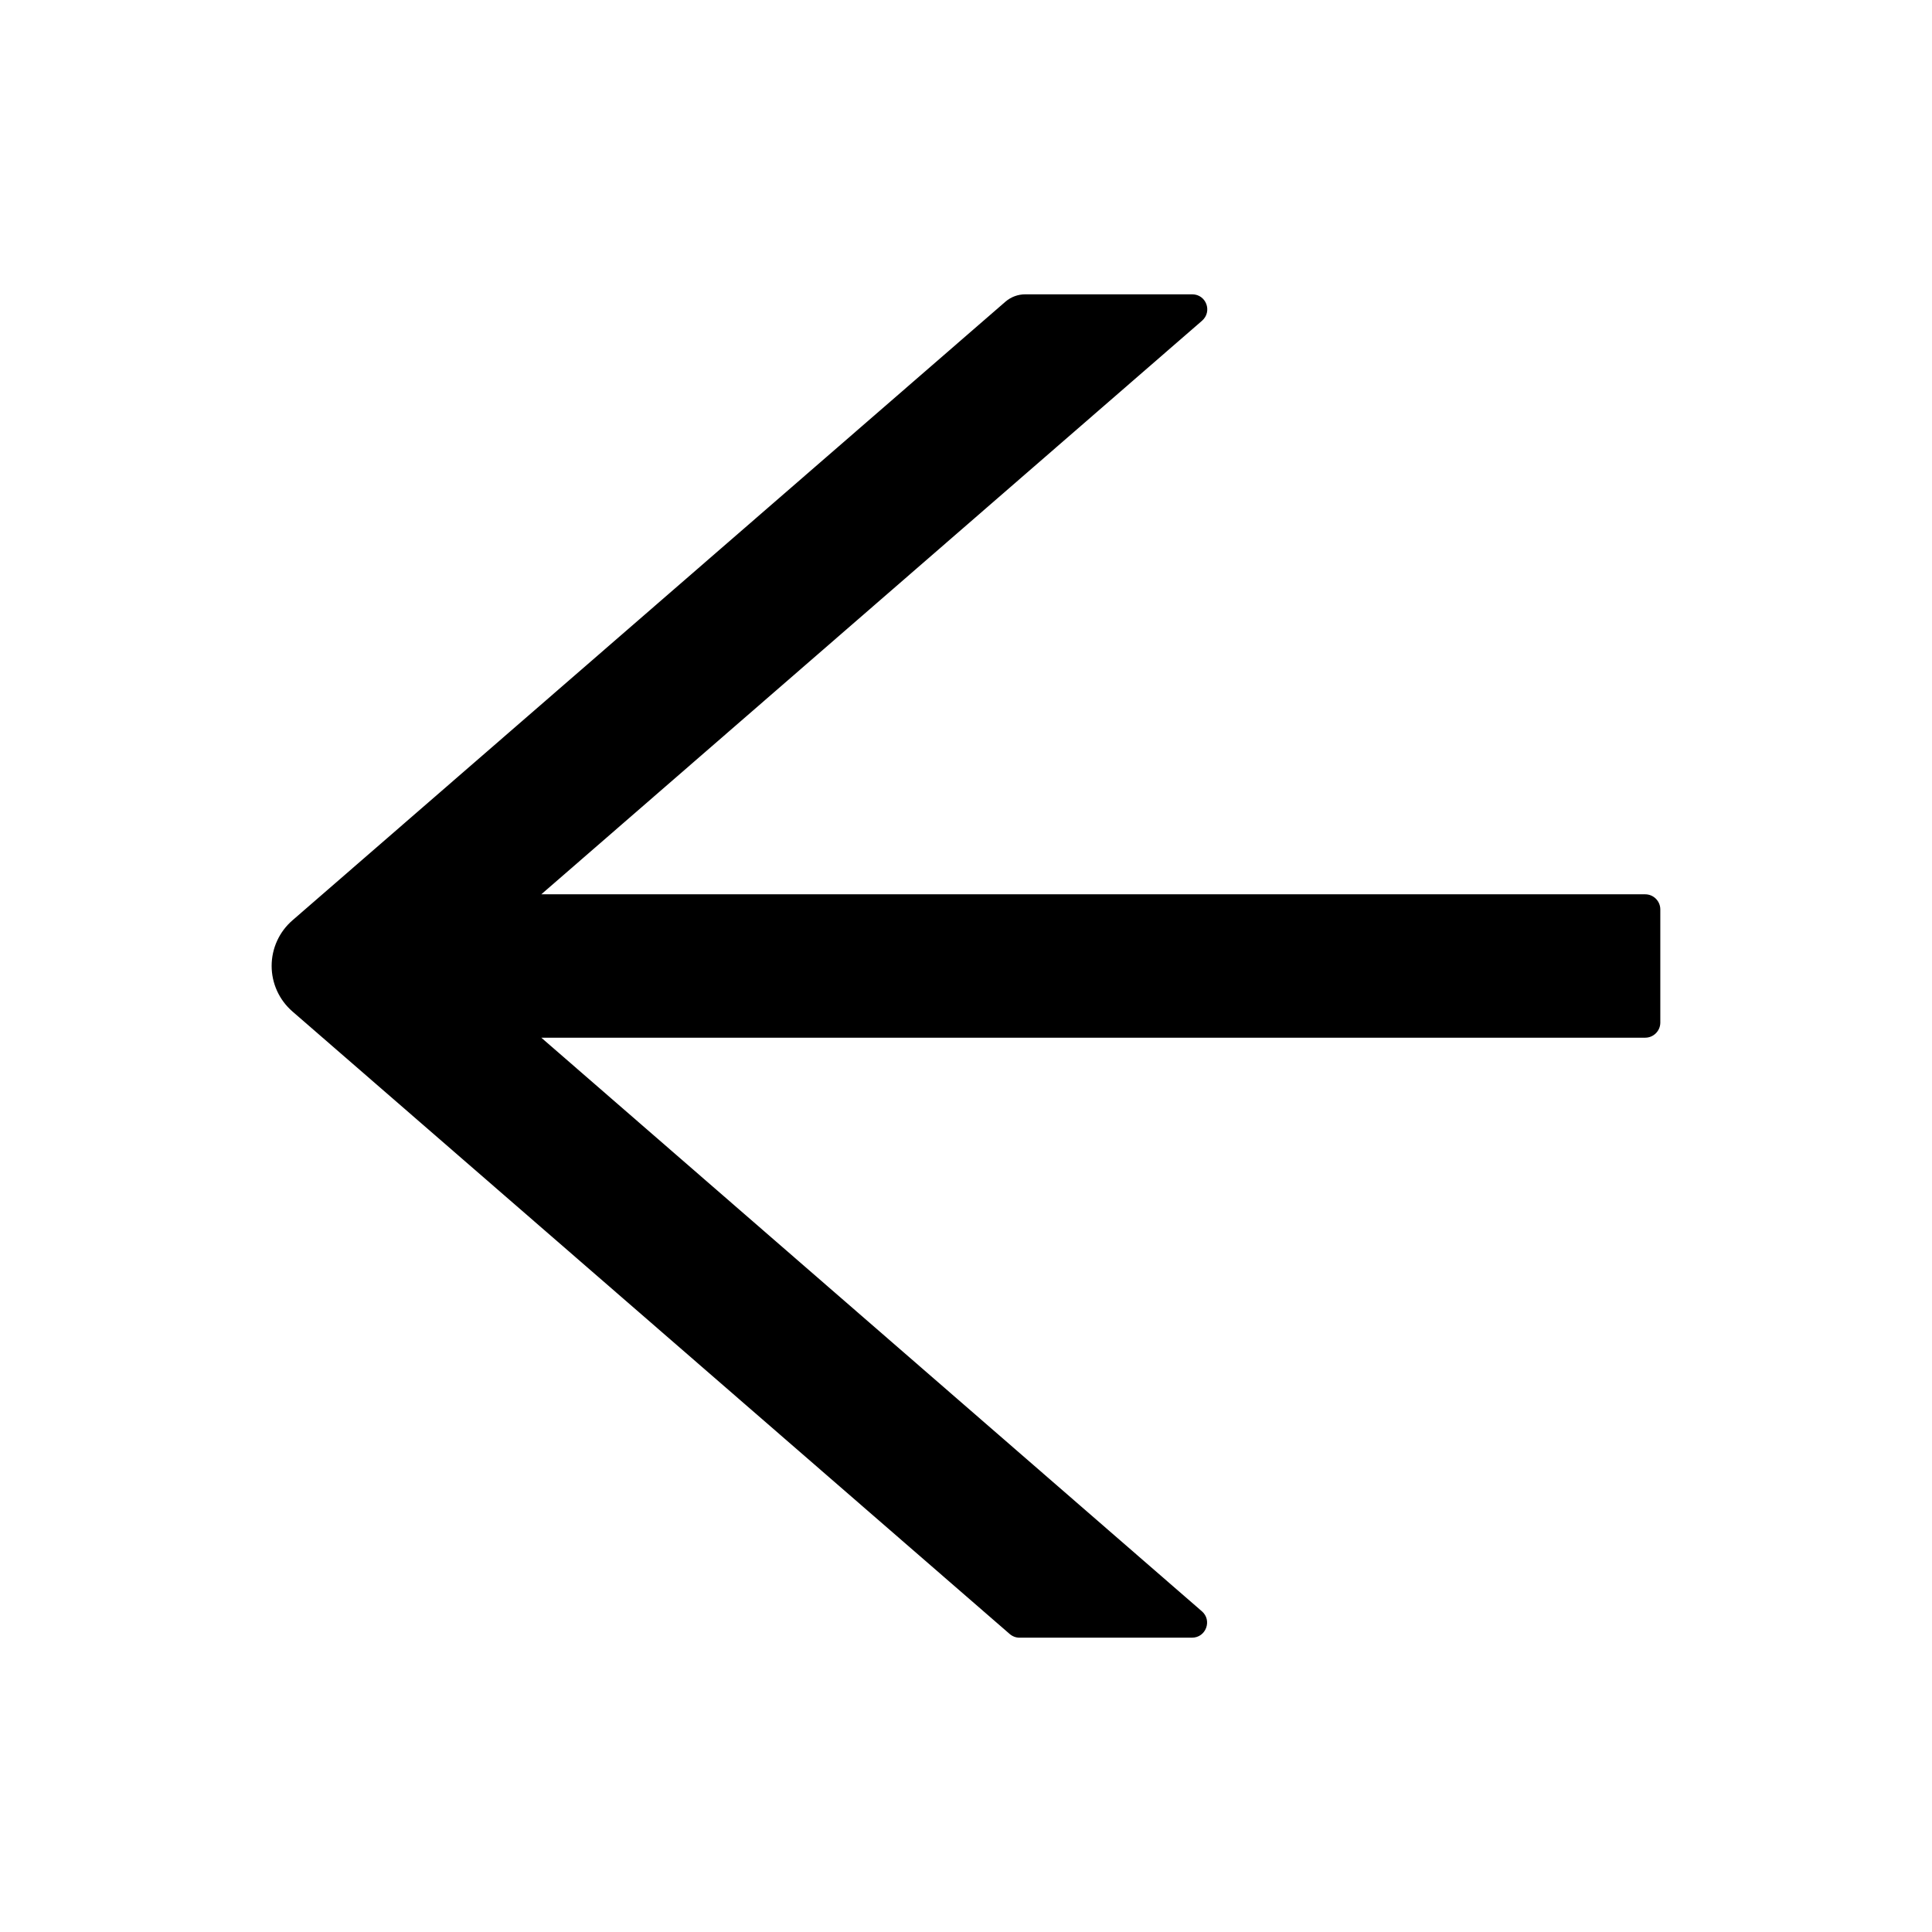
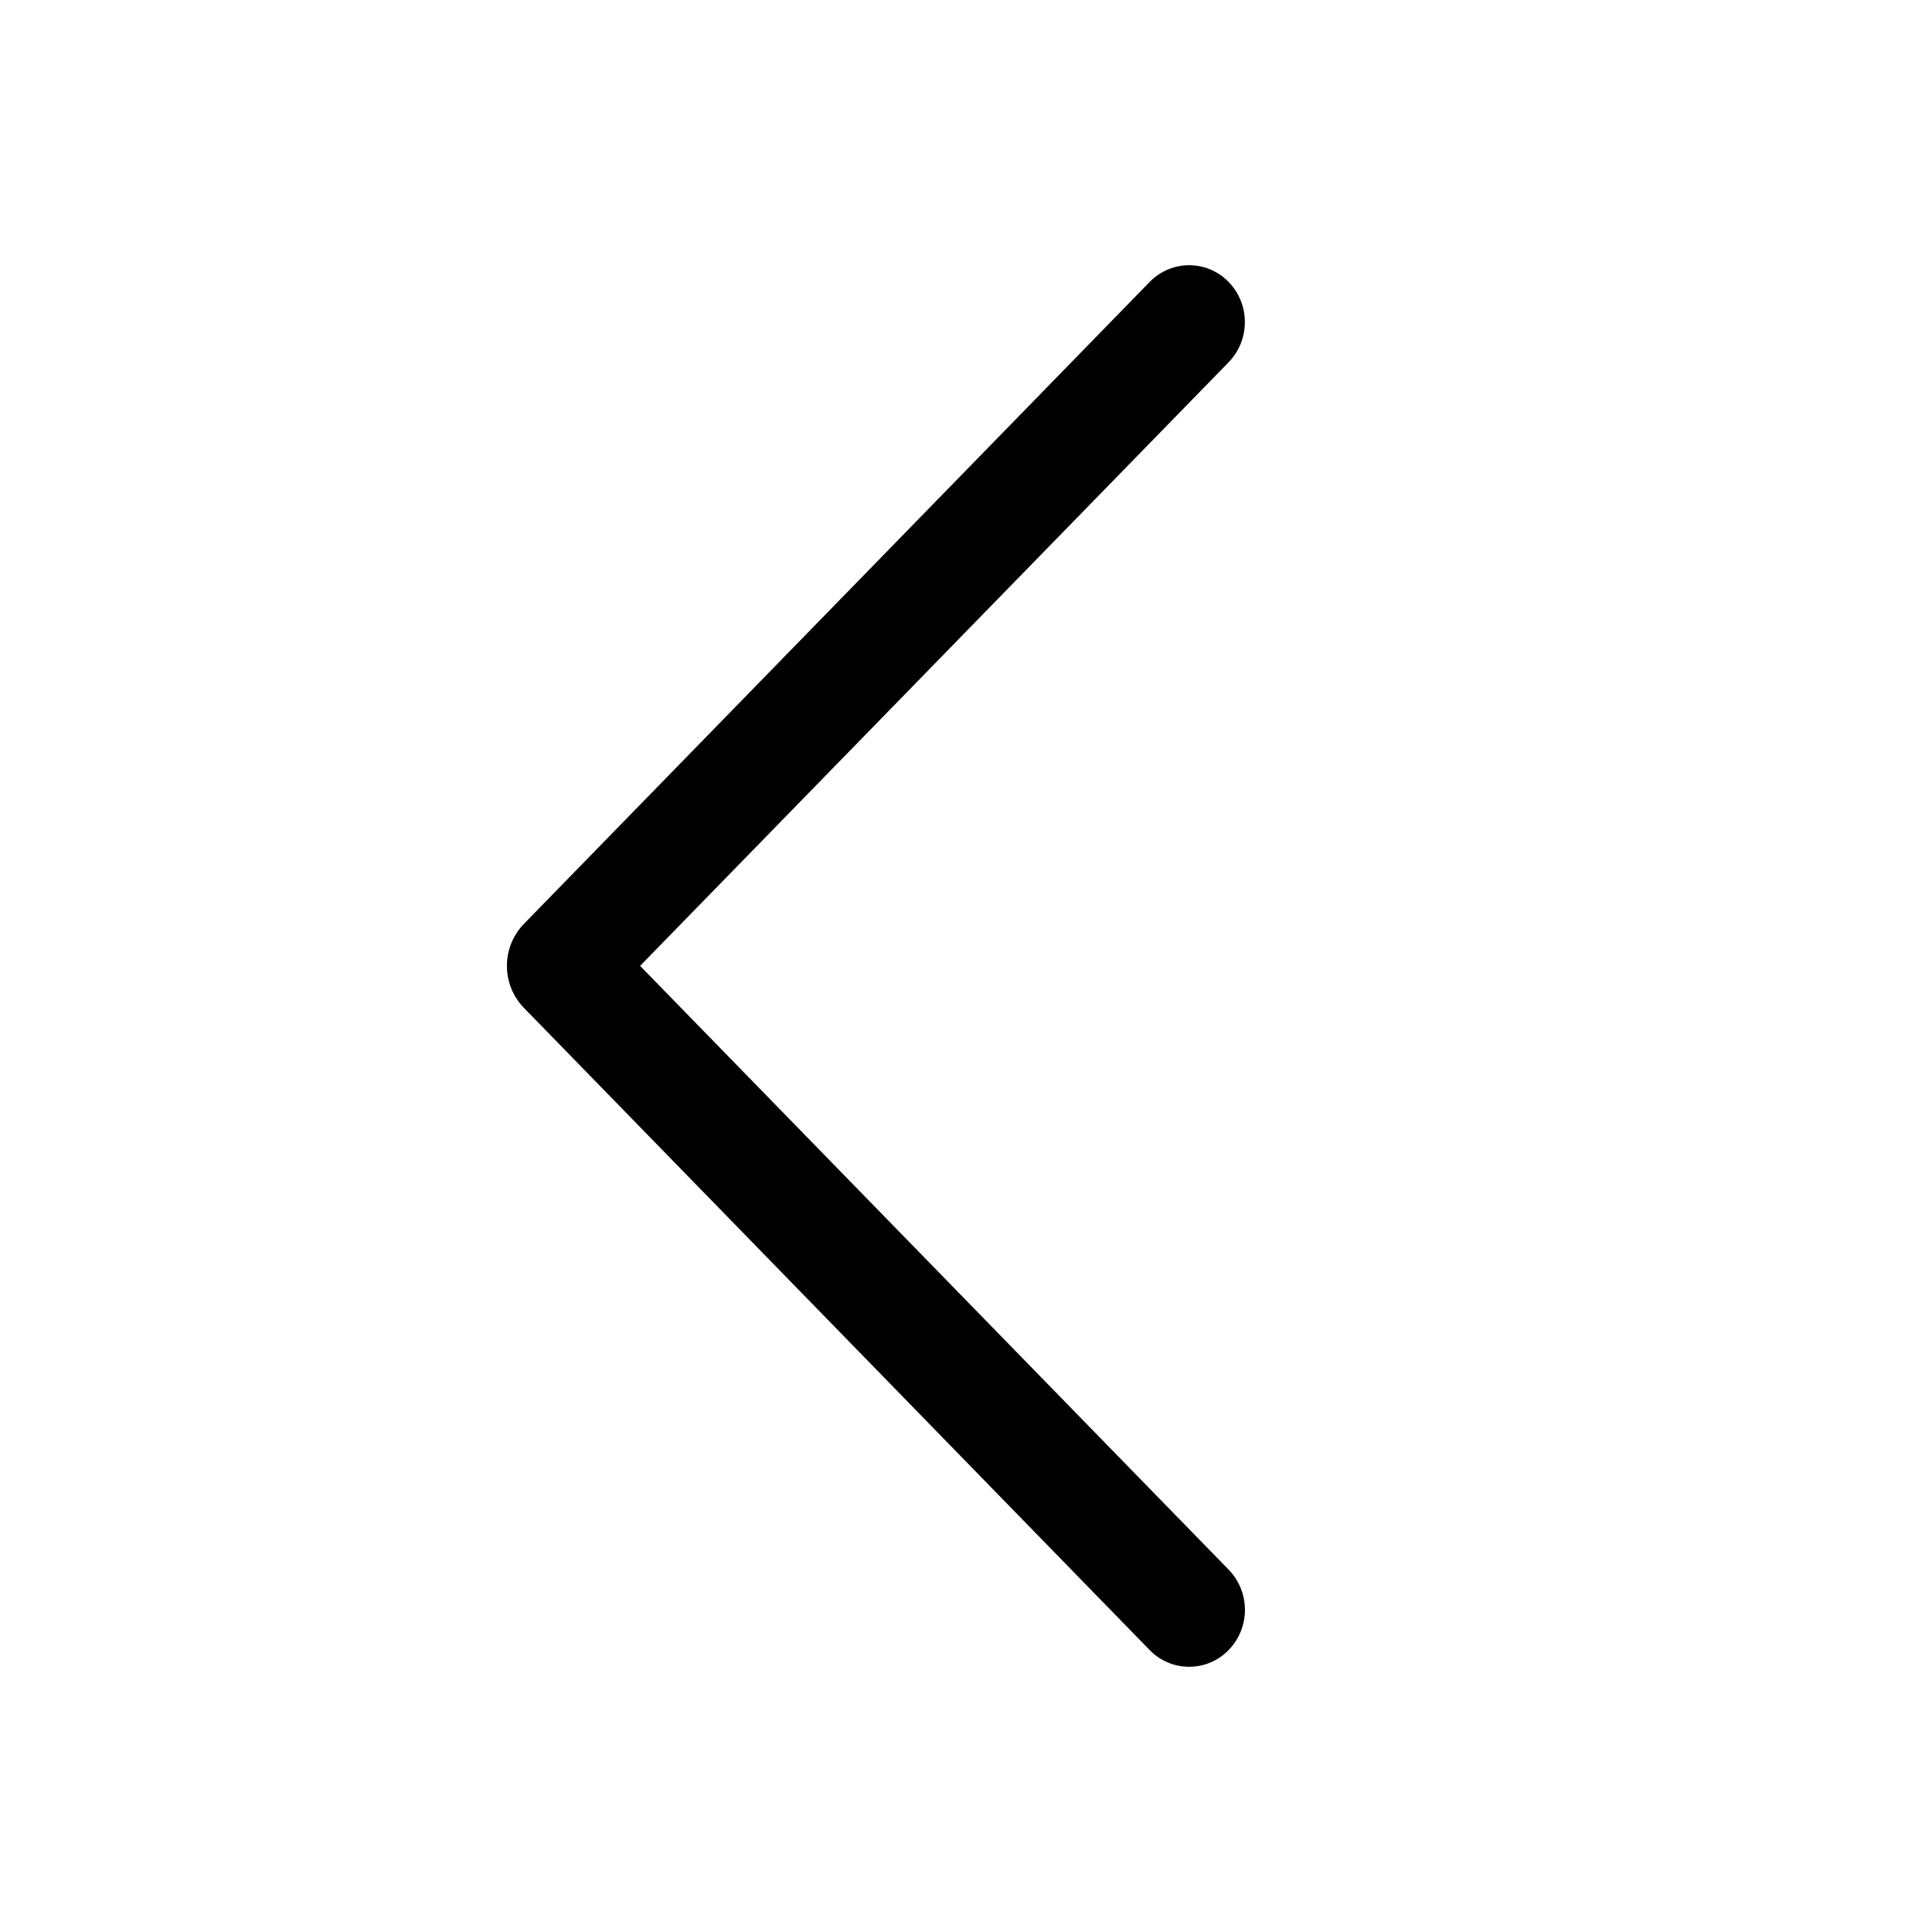
- <svg xmlns="http://www.w3.org/2000/svg" class="icon" viewBox="0 0 1024 1024">
-   <path d="M872 474H286.9l350.2-304c5.6-4.9 2.2-14-5.2-14h-88.5c-3.9 0-7.6 1.4-10.5 3.9L155 487.8a31.96 31.96 0 0 0 0 48.3L535.1 866c1.5 1.3 3.3 2 5.2 2h91.5c7.4 0 10.8-9.2 5.2-14L286.9 550H872c4.4 0 8-3.6 8-8v-60c0-4.4-3.6-8-8-8z" />
+ <svg xmlns="http://www.w3.org/2000/svg" viewBox="0 0 1024 1024">
+   <path fill="currentColor" d="M609.408 149.376 277.76 489.6a32 32 0 0 0 0 44.672l331.648 340.352a29.12 29.12 0 0 0 41.728 0 30.592 30.592 0 0 0 0-42.752L339.264 511.936l311.872-319.872a30.592 30.592 0 0 0 0-42.688 29.12 29.12 0 0 0-41.728 0z" />
</svg>
